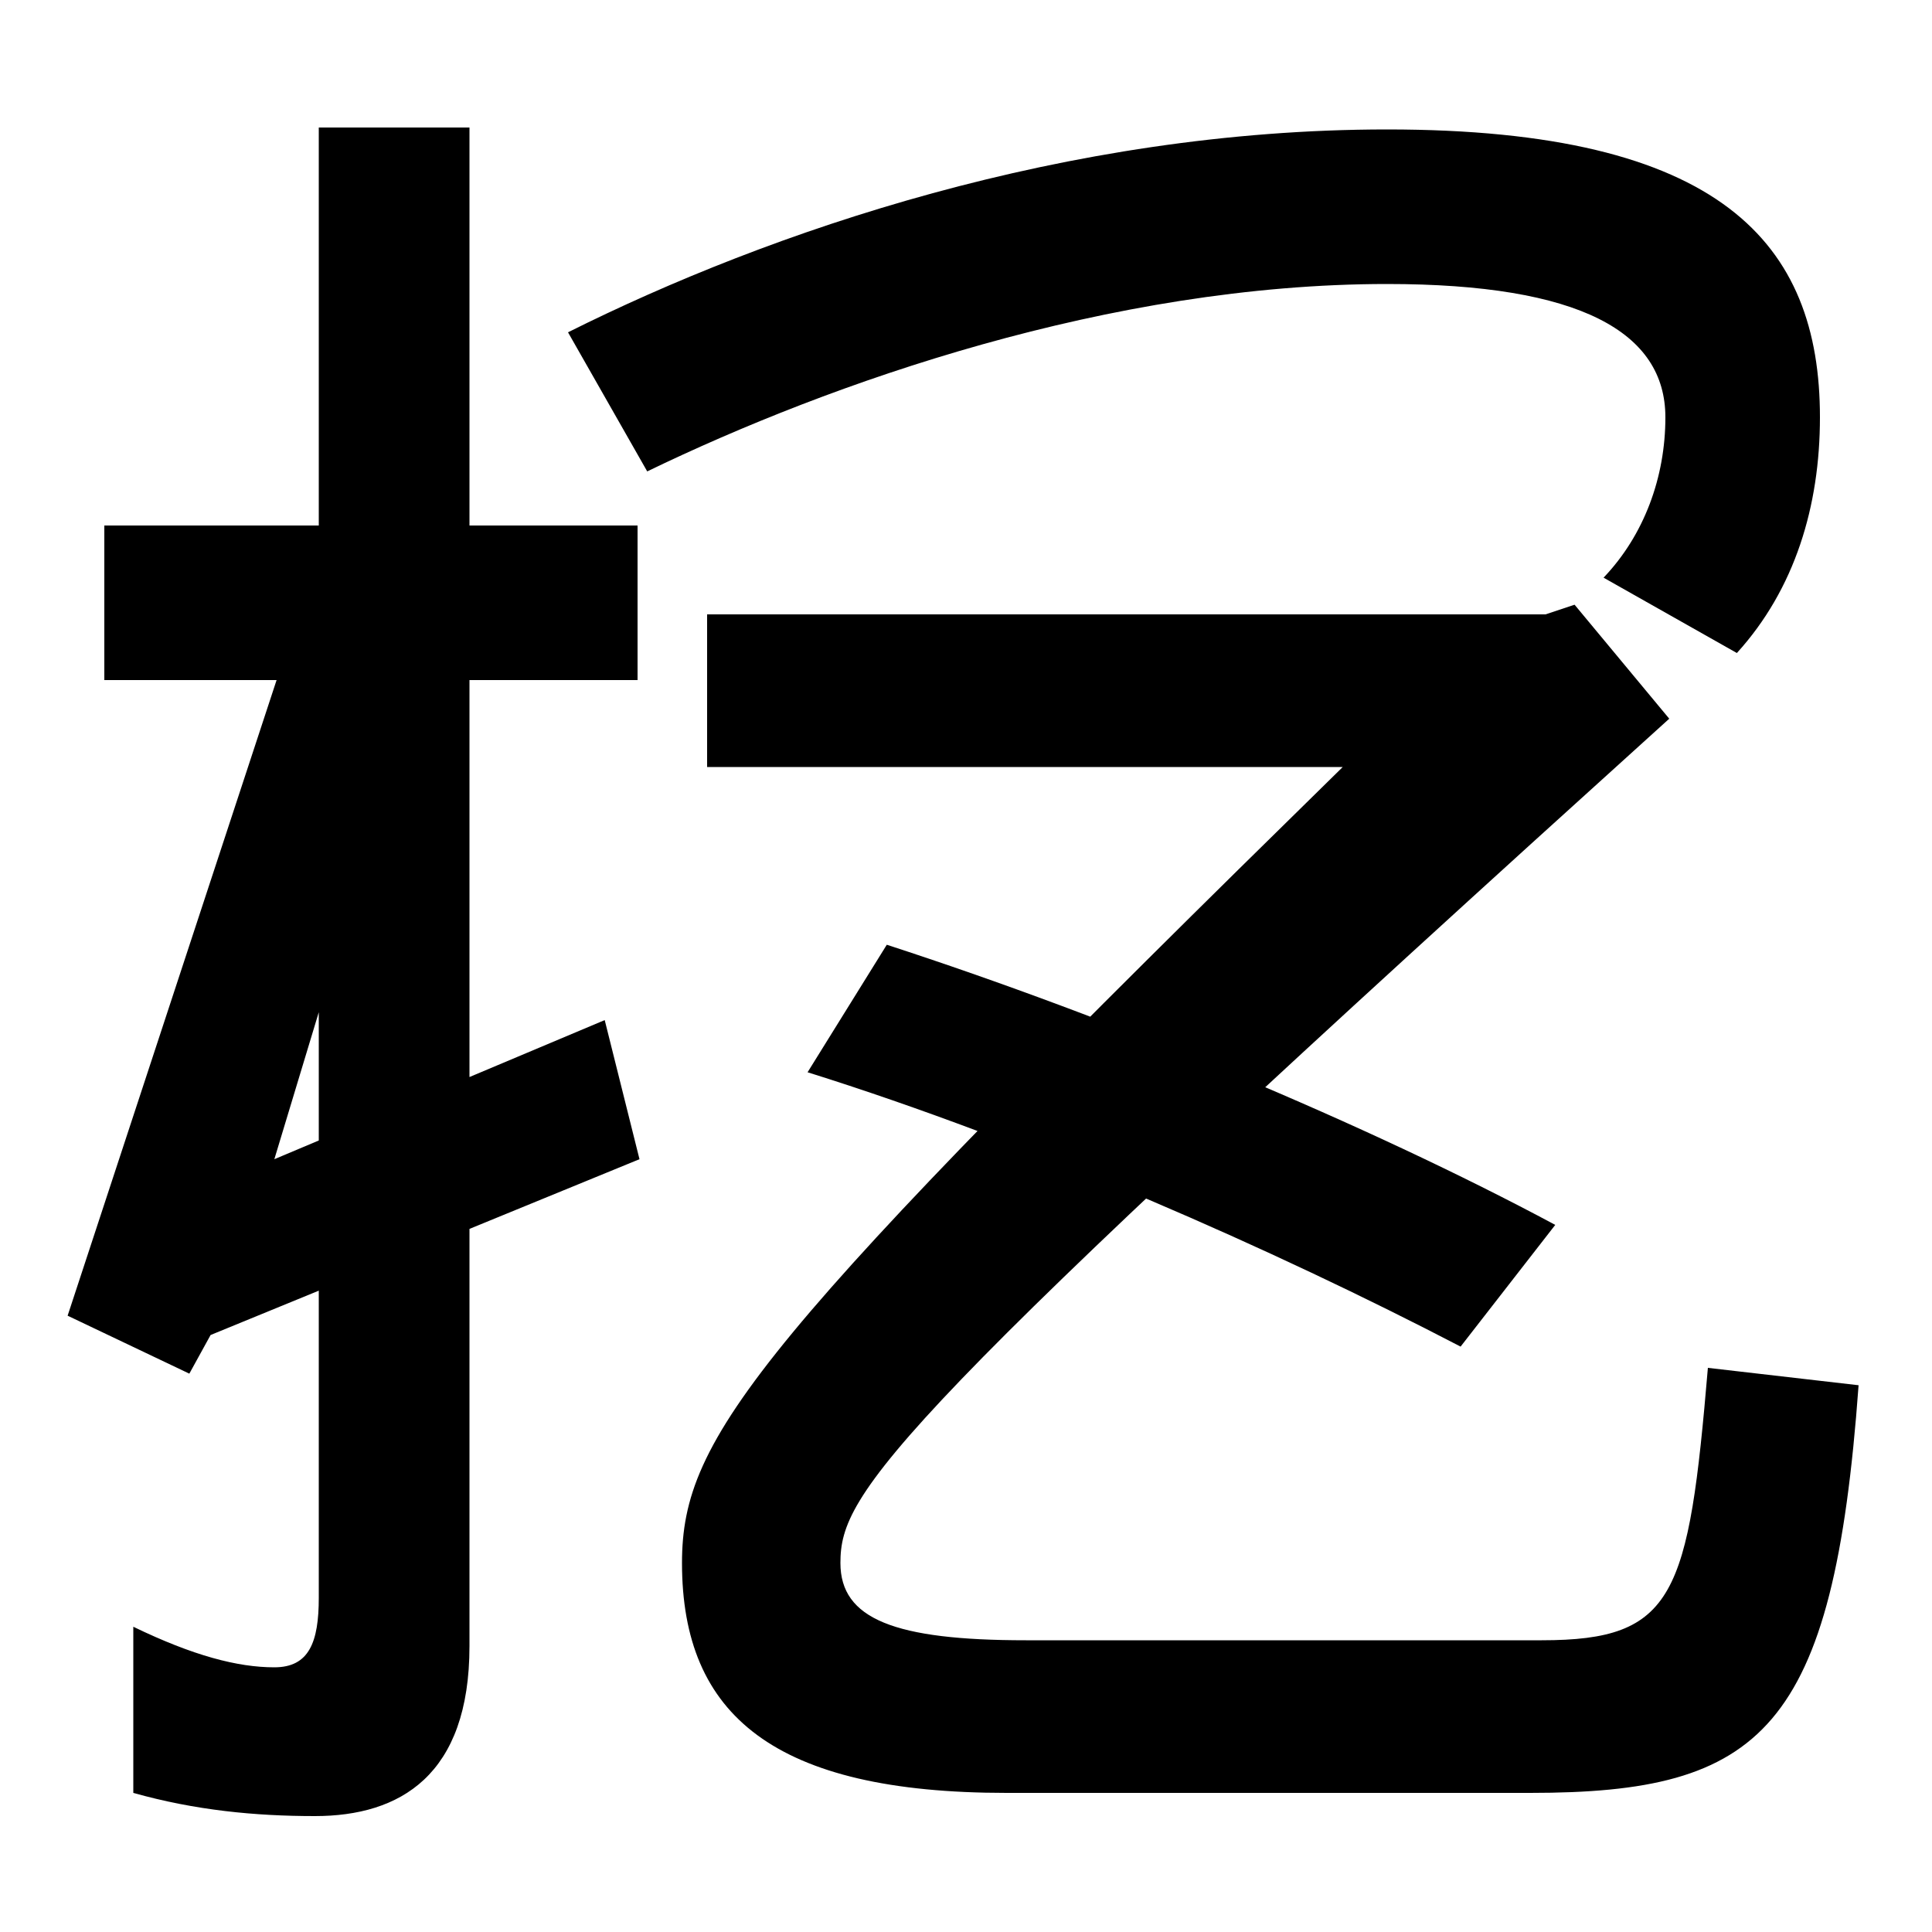
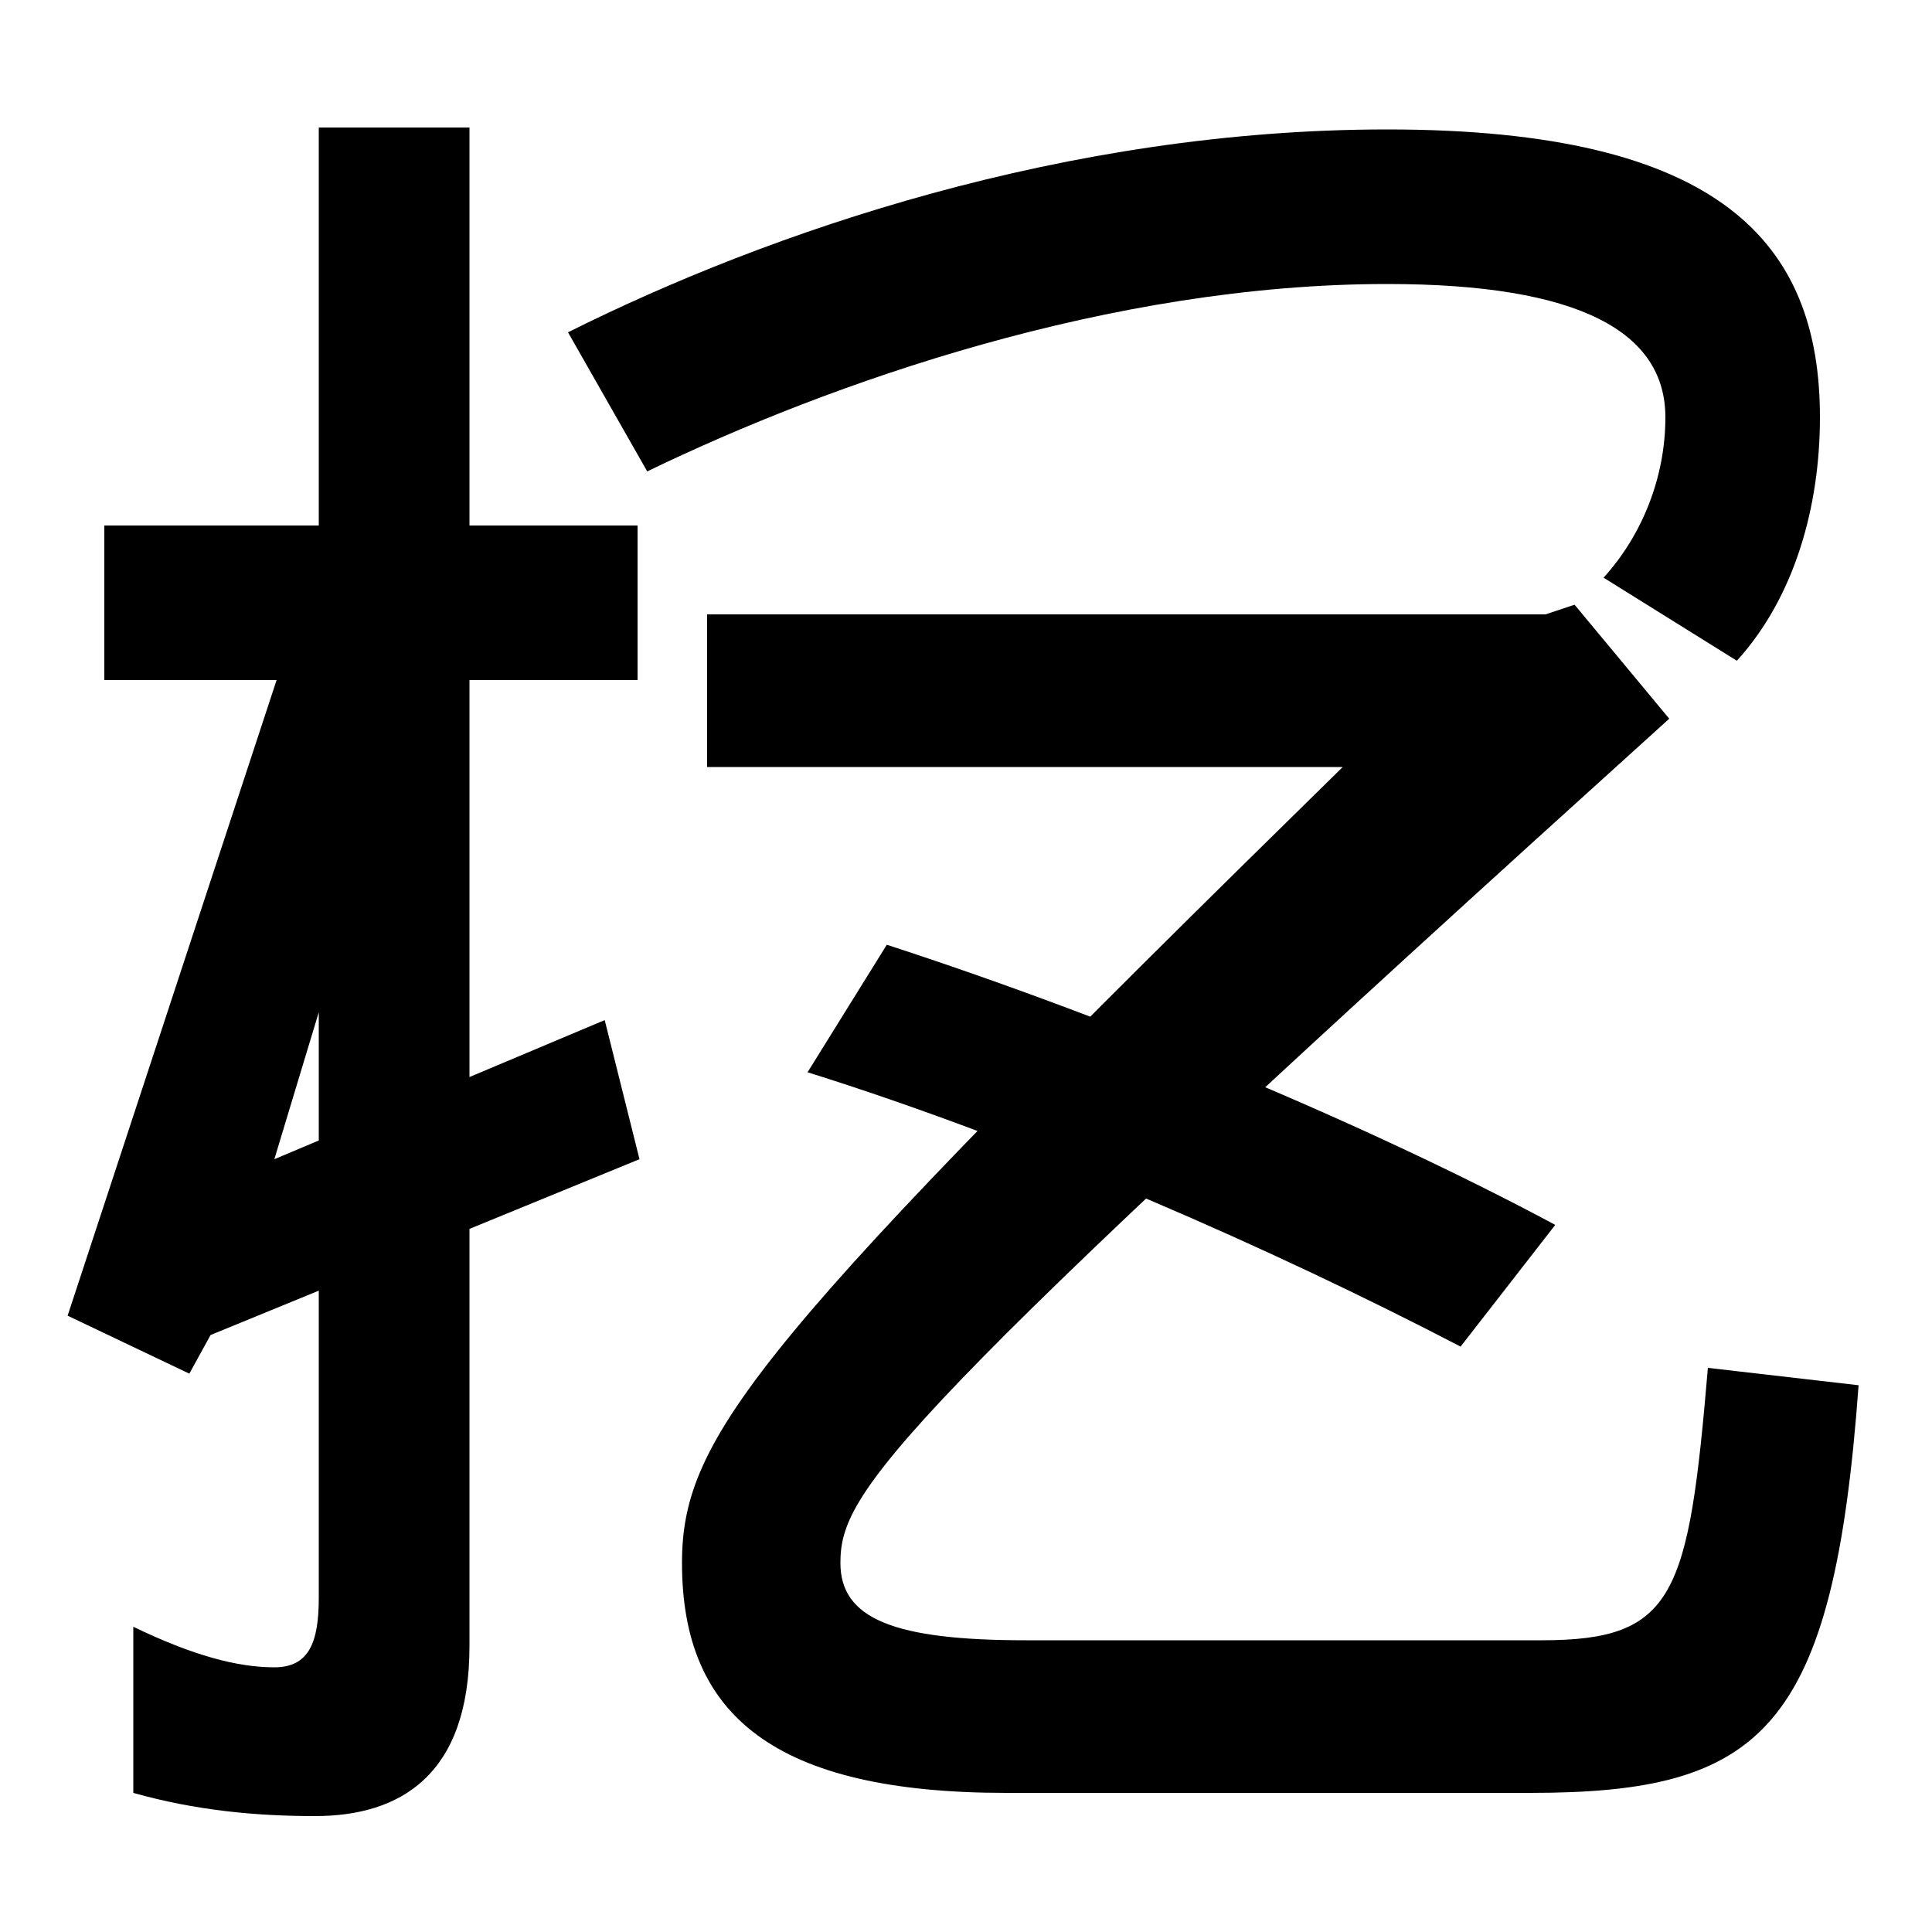
<svg xmlns="http://www.w3.org/2000/svg" width="1000" height="1000">
-   <path d="M54 608V528H330V608ZM35 199 98 169 109 189 331 280 313 352 142 280 220 538 155 564ZM163 -60C207 -60 243 -39 243 28V814H165V53C165 30 160 17 142 17C123 17 100 23 69 38V-48C101 -57 132 -60 163 -60ZM830 581 899 542C929 575 942 618 942 664C942 754 891 813 718 813C552 813 398 760 294 708L335 636C430 682 575 733 718 733C818 733 862 708 862 664C862 633 851 603 830 581ZM521 -48H792C912 -48 949 -16 962 163L884 172C874 54 867 31 798 31H531C463 31 435 42 435 71C435 108 459 142 864 508L815 567L800 562H366V483H695C392 186 353 137 353 71C353 -8 401 -48 521 -48ZM756 183 805 246C708 298 576 353 459 391L418 325C533 289 660 233 756 183Z" transform="translate(0, 880) scale(1,-1)" />
+   <path d="M54 608V528H330V608ZM35 199 98 169 109 189 331 280 313 352 142 280 220 538 155 564ZM163 -60C207 -60 243 -39 243 28V814H165V53C165 30 160 17 142 17C123 17 100 23 69 38V-48C101 -57 132 -60 163 -60ZM830 581 899 538C929 571 942 618 942 664C942 754 891 813 718 813C552 813 398 760 294 708L335 636C430 682 575 733 718 733C818 733 862 708 862 664C862 633 850 603 830 581ZM521 -48H792C912 -48 949 -16 962 163L884 172C874 54 867 31 798 31H531C463 31 435 42 435 71C435 108 459 142 864 508L815 567L800 562H366V483H695C392 186 353 137 353 71C353 -8 401 -48 521 -48ZM756 183 805 246C708 298 576 353 459 391L418 325C533 289 660 233 756 183Z" transform="translate(0, 880) scale(1,-1)" />
</svg>
